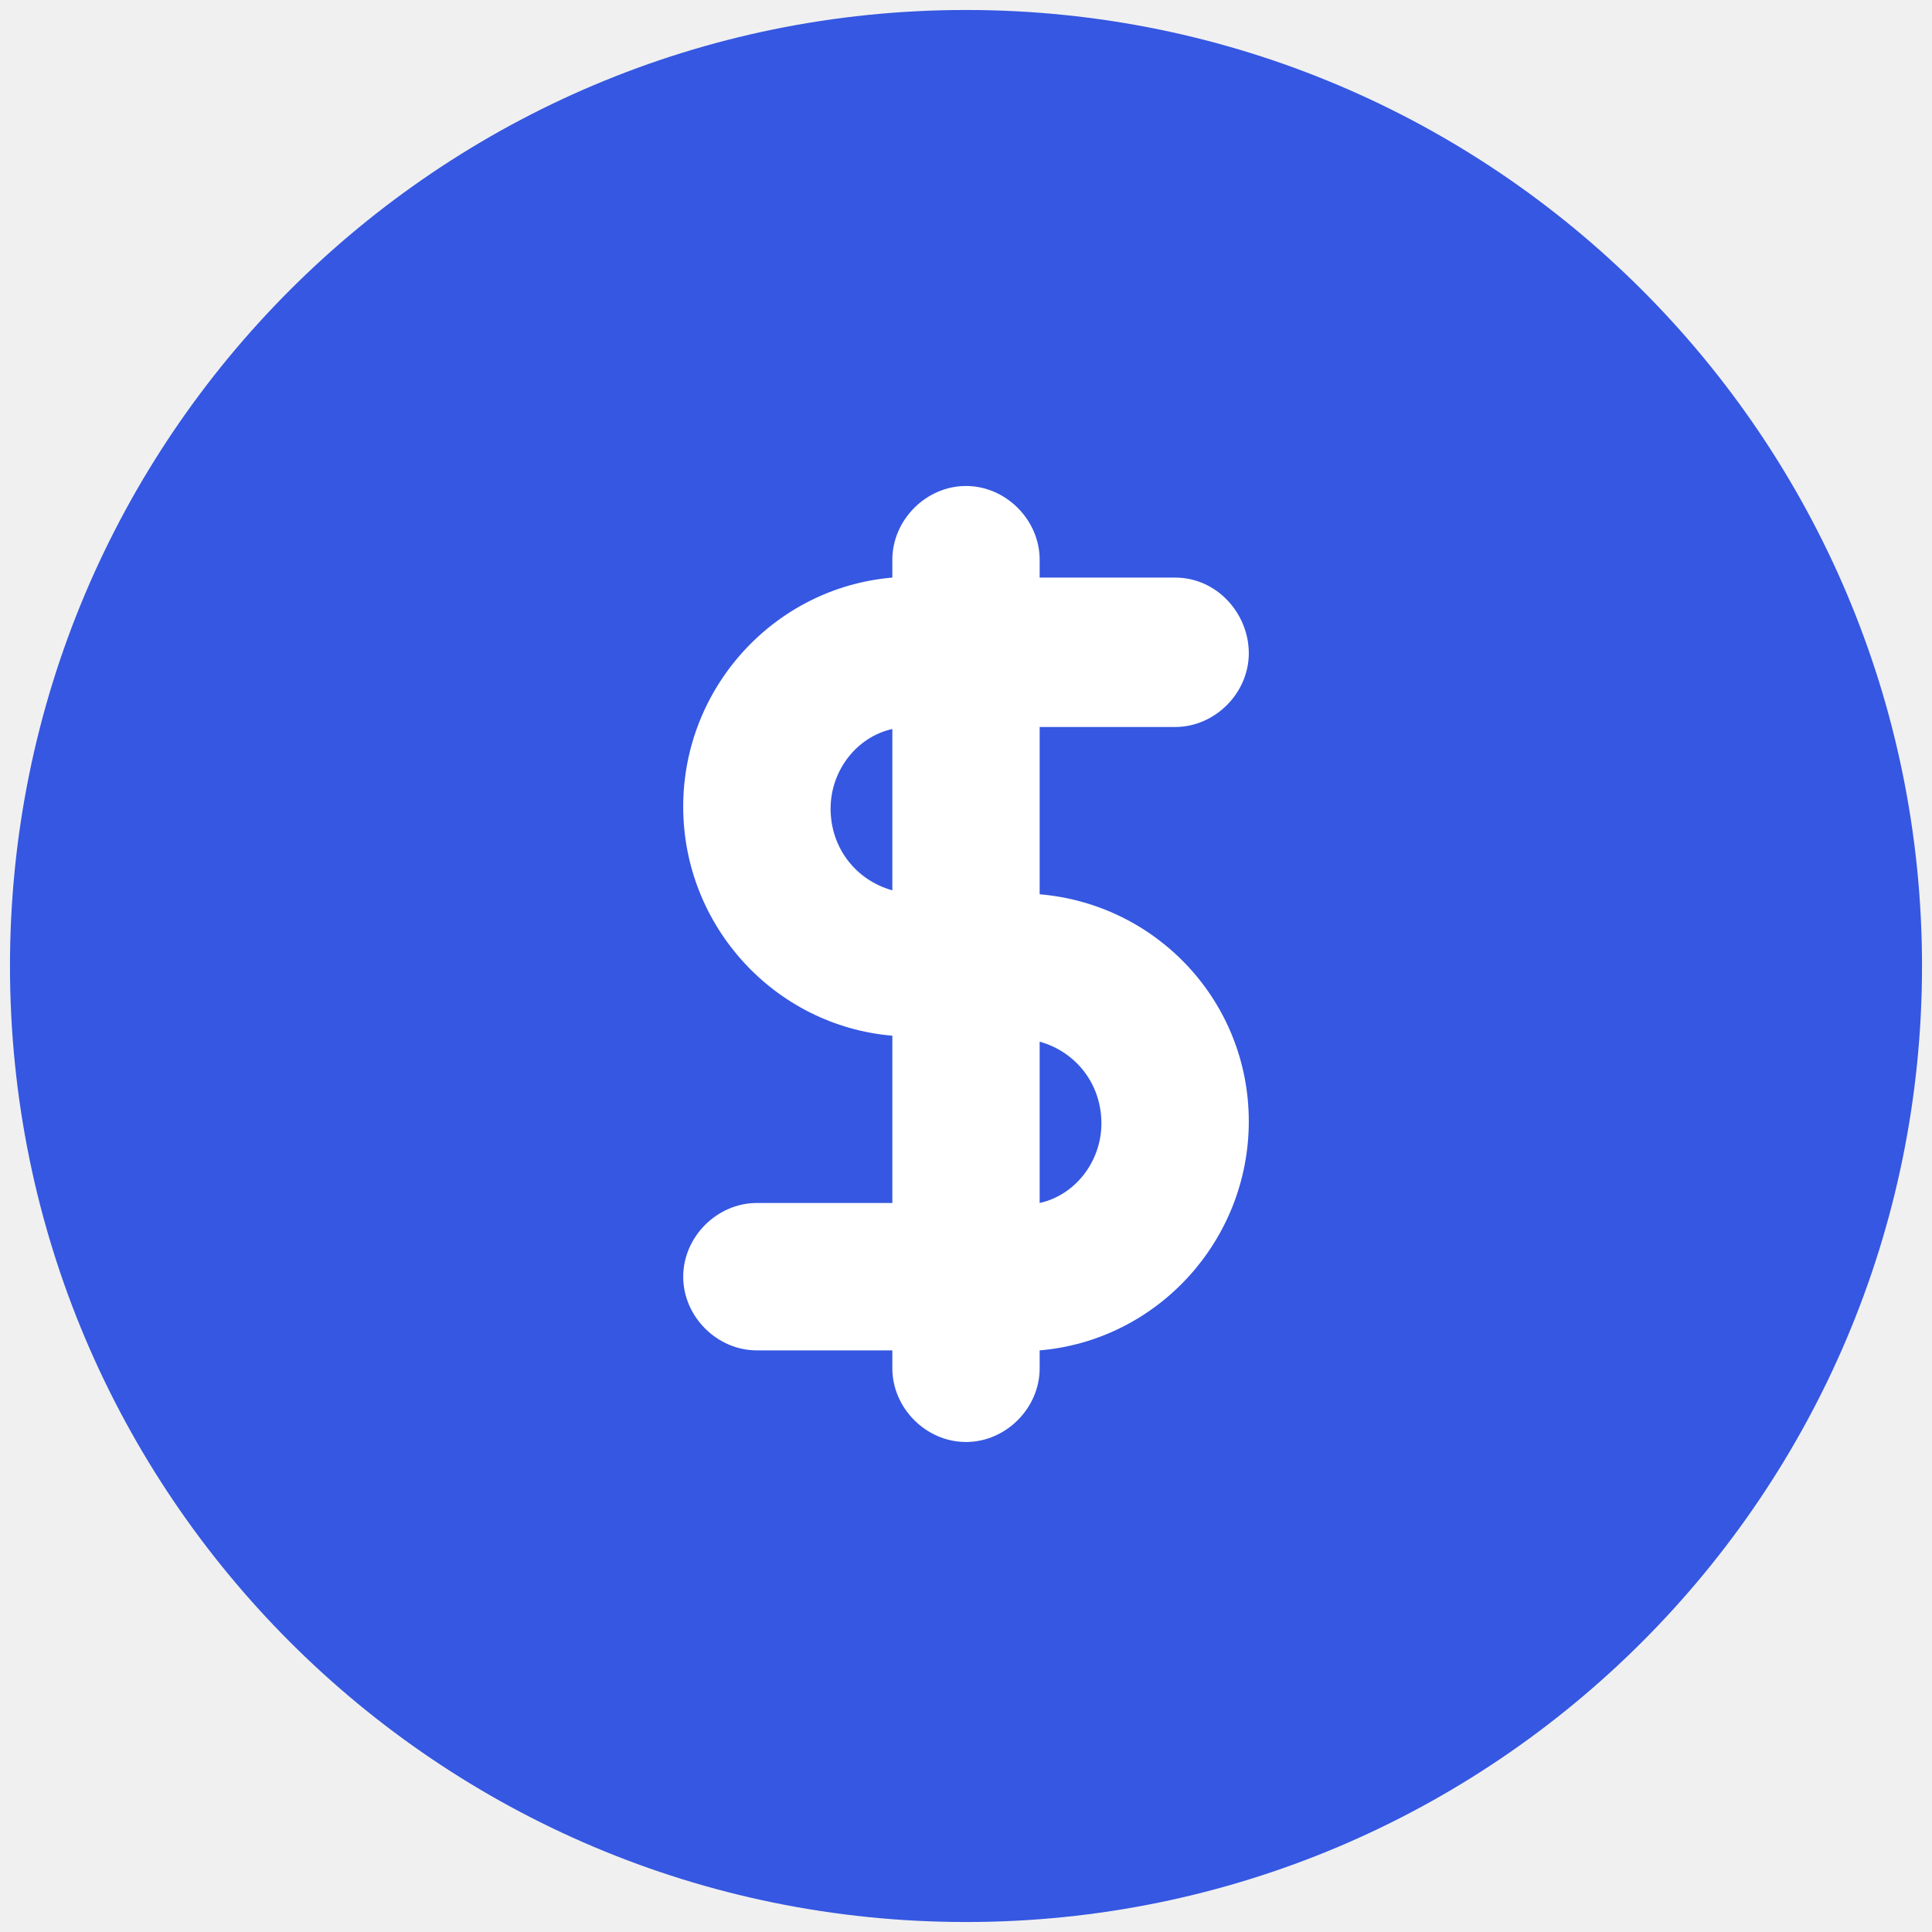
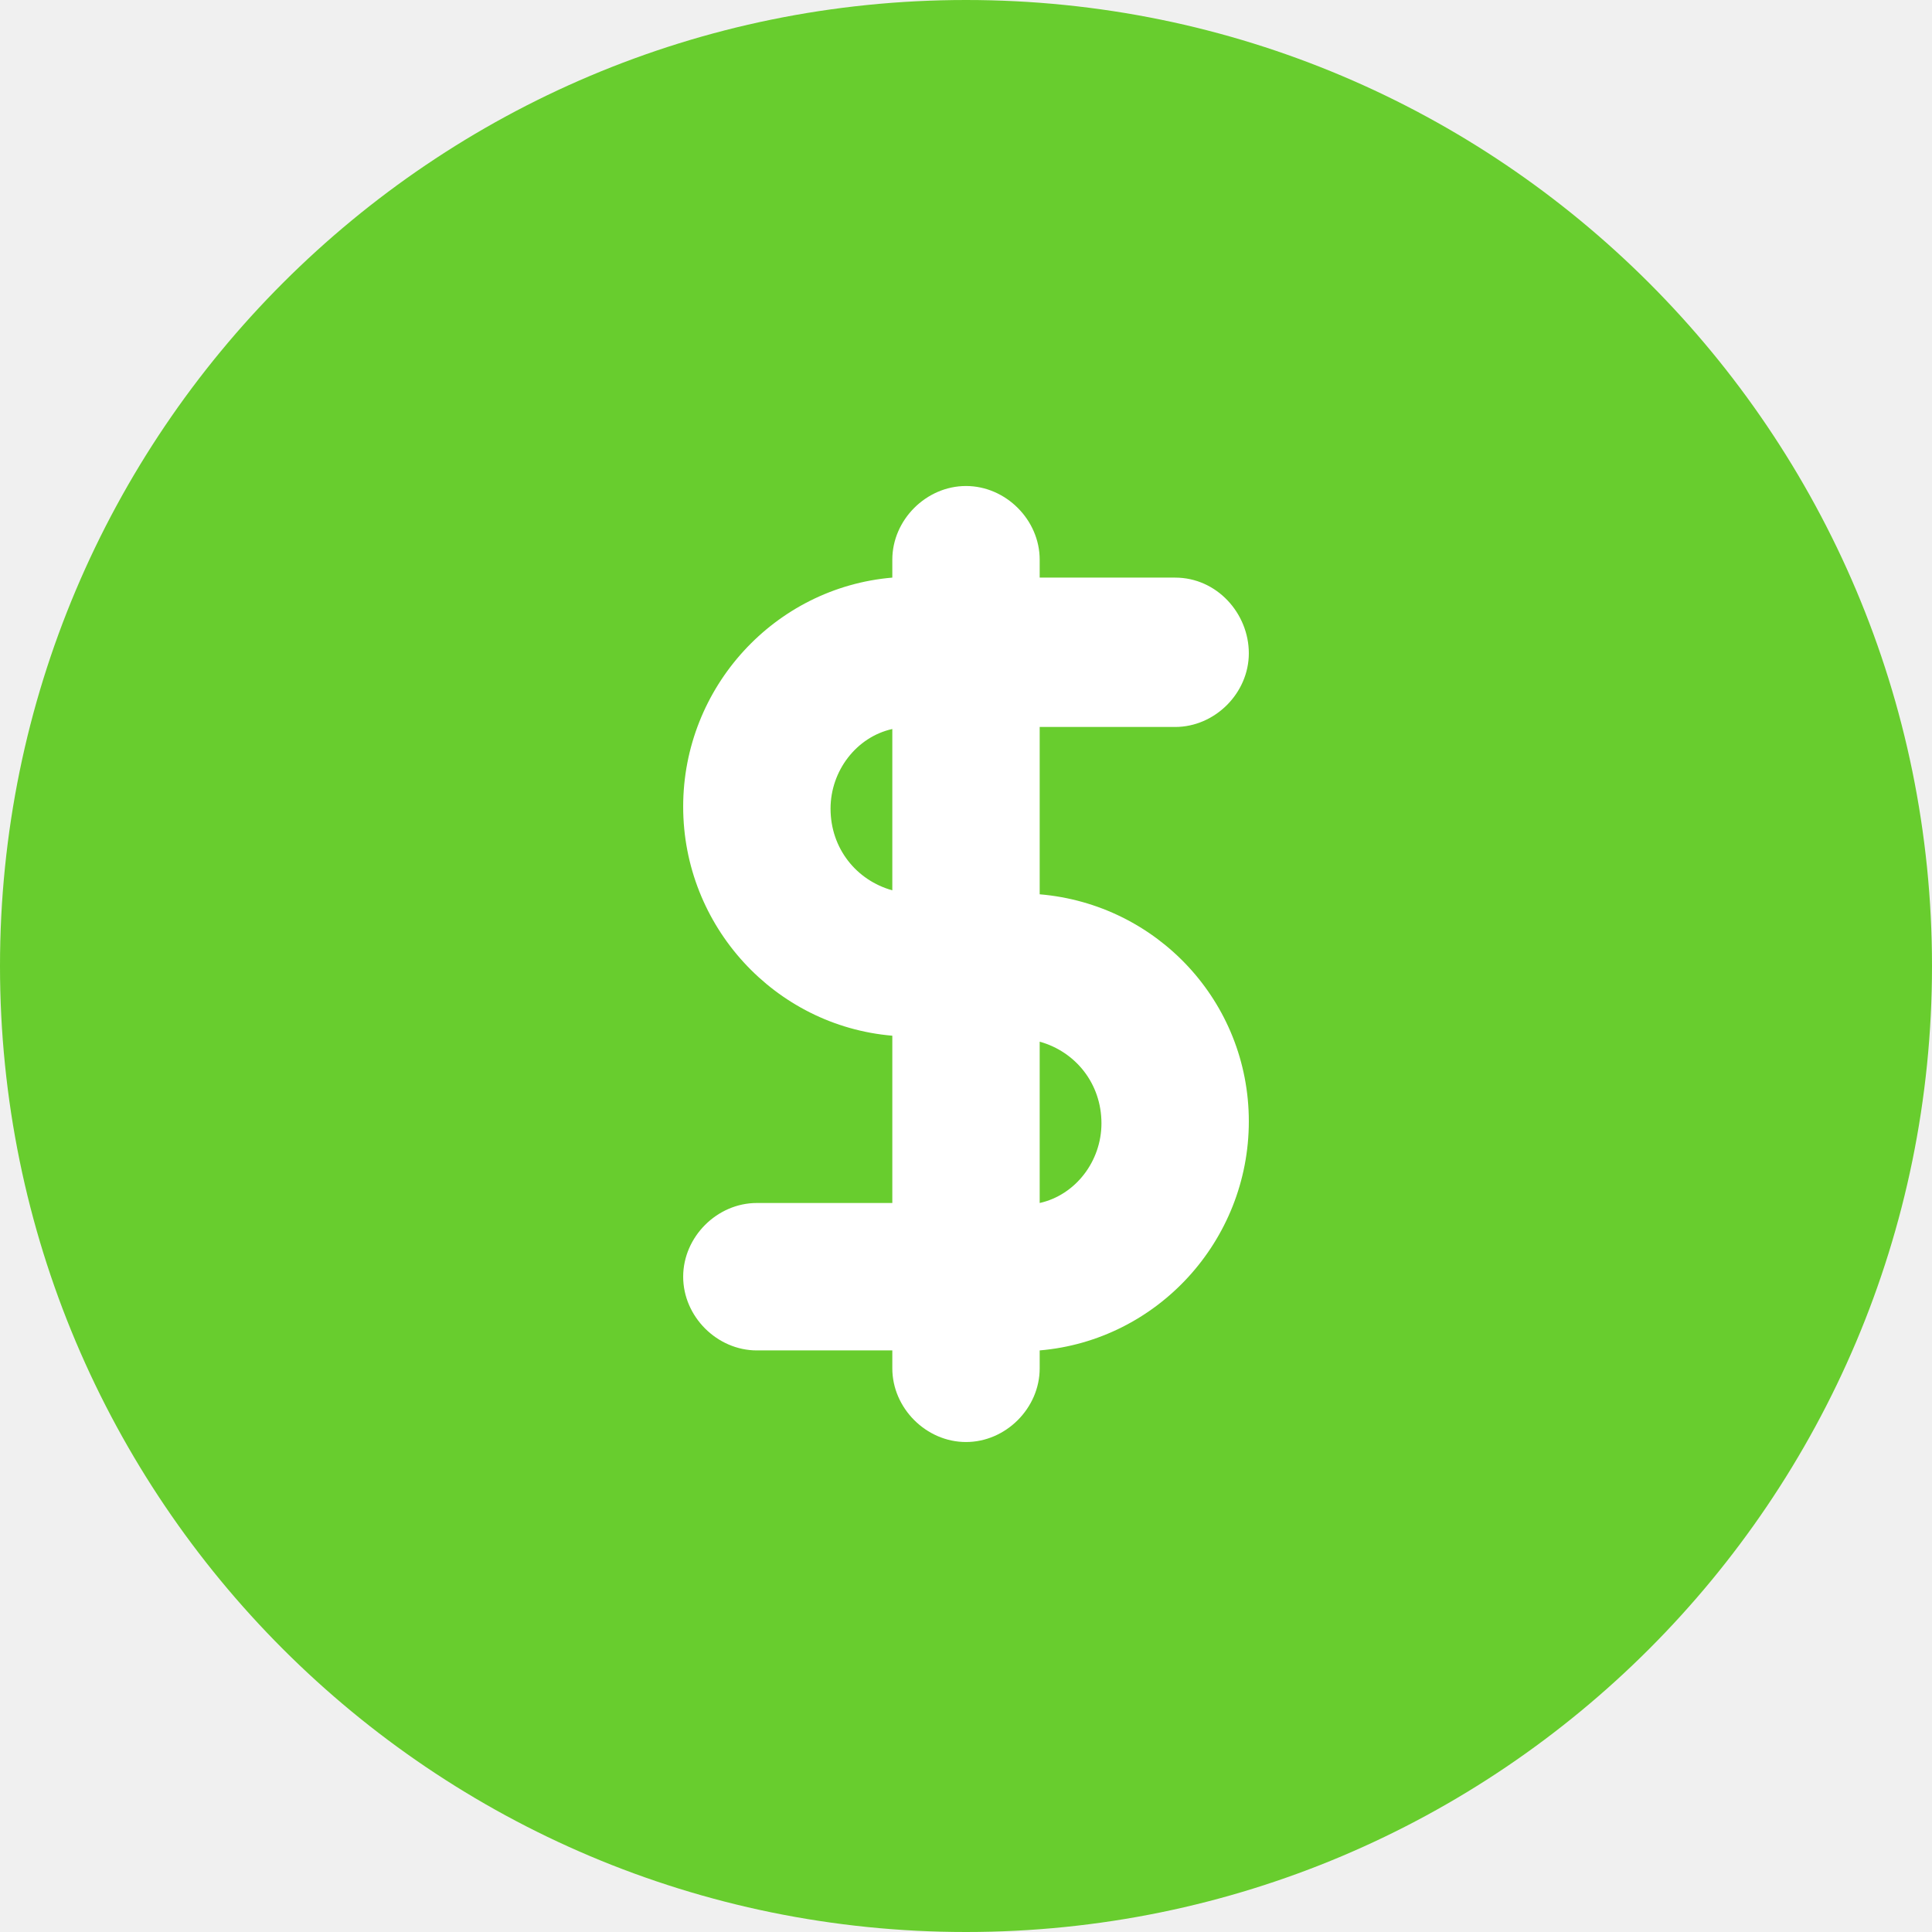
- <svg xmlns="http://www.w3.org/2000/svg" width="24" height="24" viewBox="0 0 24 24" fill="none">
-   <g id="fi_3444339" clip-path="url(#clip0_908_11501)">
-     <path id="Vector" d="M12 23.876C18.559 23.876 23.876 18.559 23.876 12C23.876 5.441 18.559 0.124 12 0.124C5.441 0.124 0.124 5.441 0.124 12C0.124 18.559 5.441 23.876 12 23.876Z" fill="#3557E1" />
-     <path id="Vector_2" d="M12.915 11.109V9.031H14.598C15.093 9.031 15.513 8.61 15.513 8.115C15.513 7.621 15.117 7.175 14.598 7.175H12.915V6.953C12.915 6.458 12.495 6.037 12 6.037C11.505 6.037 11.085 6.458 11.085 6.953V7.175C9.625 7.299 8.487 8.536 8.487 10.021C8.487 11.505 9.625 12.742 11.085 12.866V14.944H9.402C8.907 14.944 8.487 15.365 8.487 15.86C8.487 16.355 8.907 16.775 9.402 16.775H11.085V16.998C11.085 17.493 11.505 17.913 12 17.913C12.495 17.913 12.915 17.493 12.915 16.998V16.775C14.375 16.651 15.513 15.414 15.513 13.93C15.513 12.445 14.375 11.233 12.915 11.109ZM12.915 14.944V12.94C13.361 13.064 13.682 13.46 13.682 13.955C13.682 14.425 13.361 14.845 12.915 14.944ZM11.085 9.056V11.06C10.639 10.936 10.318 10.54 10.318 10.045C10.318 9.575 10.639 9.155 11.085 9.056Z" fill="white" />
+ <svg xmlns="http://www.w3.org/2000/svg" width="36" height="36" viewBox="0 0 36 36" fill="none">
+   <g id="fi_3444339" clip-path="url(#clip0_1552_2717)">
+     <path id="Vector" d="M18 36C27.941 36 36 27.941 36 18C36 8.059 27.941 0 18 0C8.059 0 0 8.059 0 18C0 27.941 8.059 36 18 36Z" fill="#68CD2E" />
+     <path id="Vector_2" d="M19.373 16.664V13.546H21.897C22.639 13.546 23.27 12.915 23.27 12.173C23.27 11.431 22.676 10.763 21.897 10.763H19.373V10.429C19.373 9.687 18.742 9.056 18 9.056C17.258 9.056 16.627 9.687 16.627 10.429V10.763C14.437 10.948 12.73 12.804 12.73 15.031C12.73 17.258 14.437 19.113 16.627 19.299V22.416H14.103C13.361 22.416 12.73 23.047 12.73 23.79C12.73 24.532 13.361 25.163 14.103 25.163H16.627V25.497C16.627 26.239 17.258 26.87 18 26.87C18.742 26.87 19.373 26.239 19.373 25.497V25.163C21.563 24.977 23.27 23.122 23.27 20.895C23.27 18.668 21.563 16.849 19.373 16.664ZM19.373 22.416V19.41C20.041 19.596 20.524 20.19 20.524 20.932C20.524 21.637 20.041 22.268 19.373 22.416ZM16.627 13.584V16.59C15.959 16.404 15.476 15.81 15.476 15.068C15.476 14.363 15.959 13.732 16.627 13.584Z" fill="white" />
  </g>
  <defs>
-     <clipPath id="clip0_908_11501">
-       <rect width="24" height="24" fill="white" />
+     <clipPath id="clip0_1552_2717">
+       <rect width="36" height="36" fill="white" />
    </clipPath>
  </defs>
</svg>
